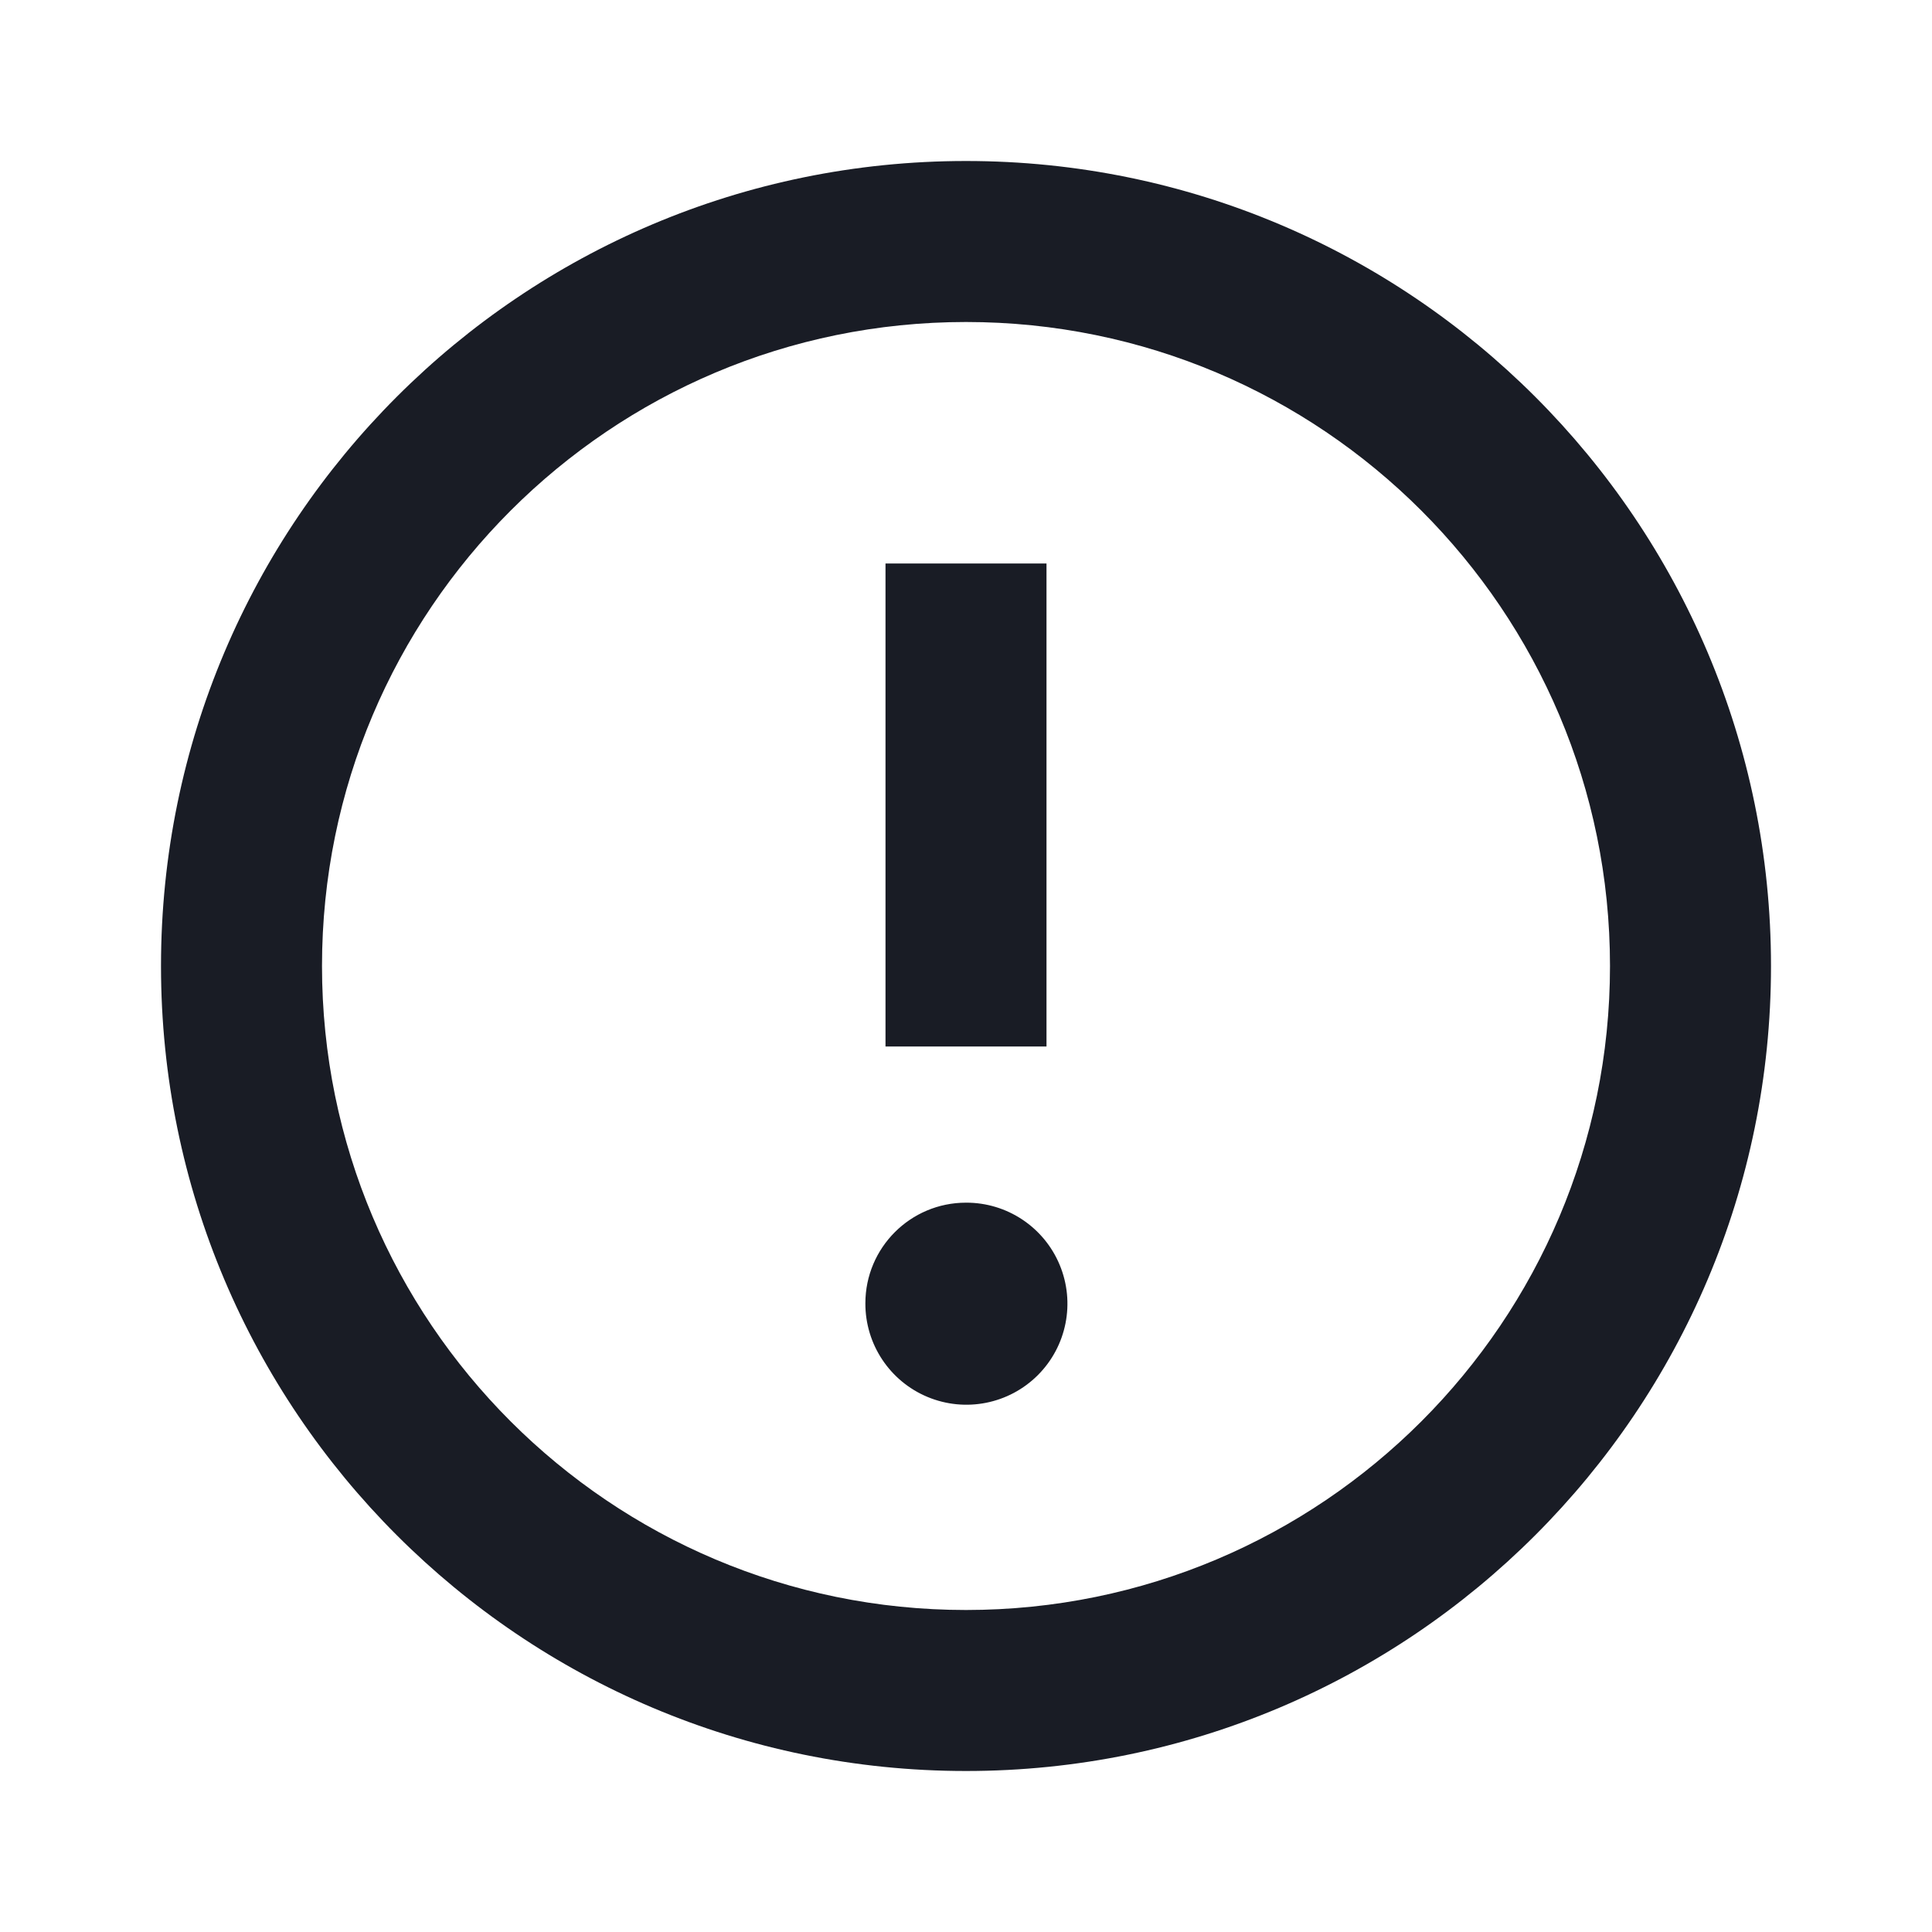
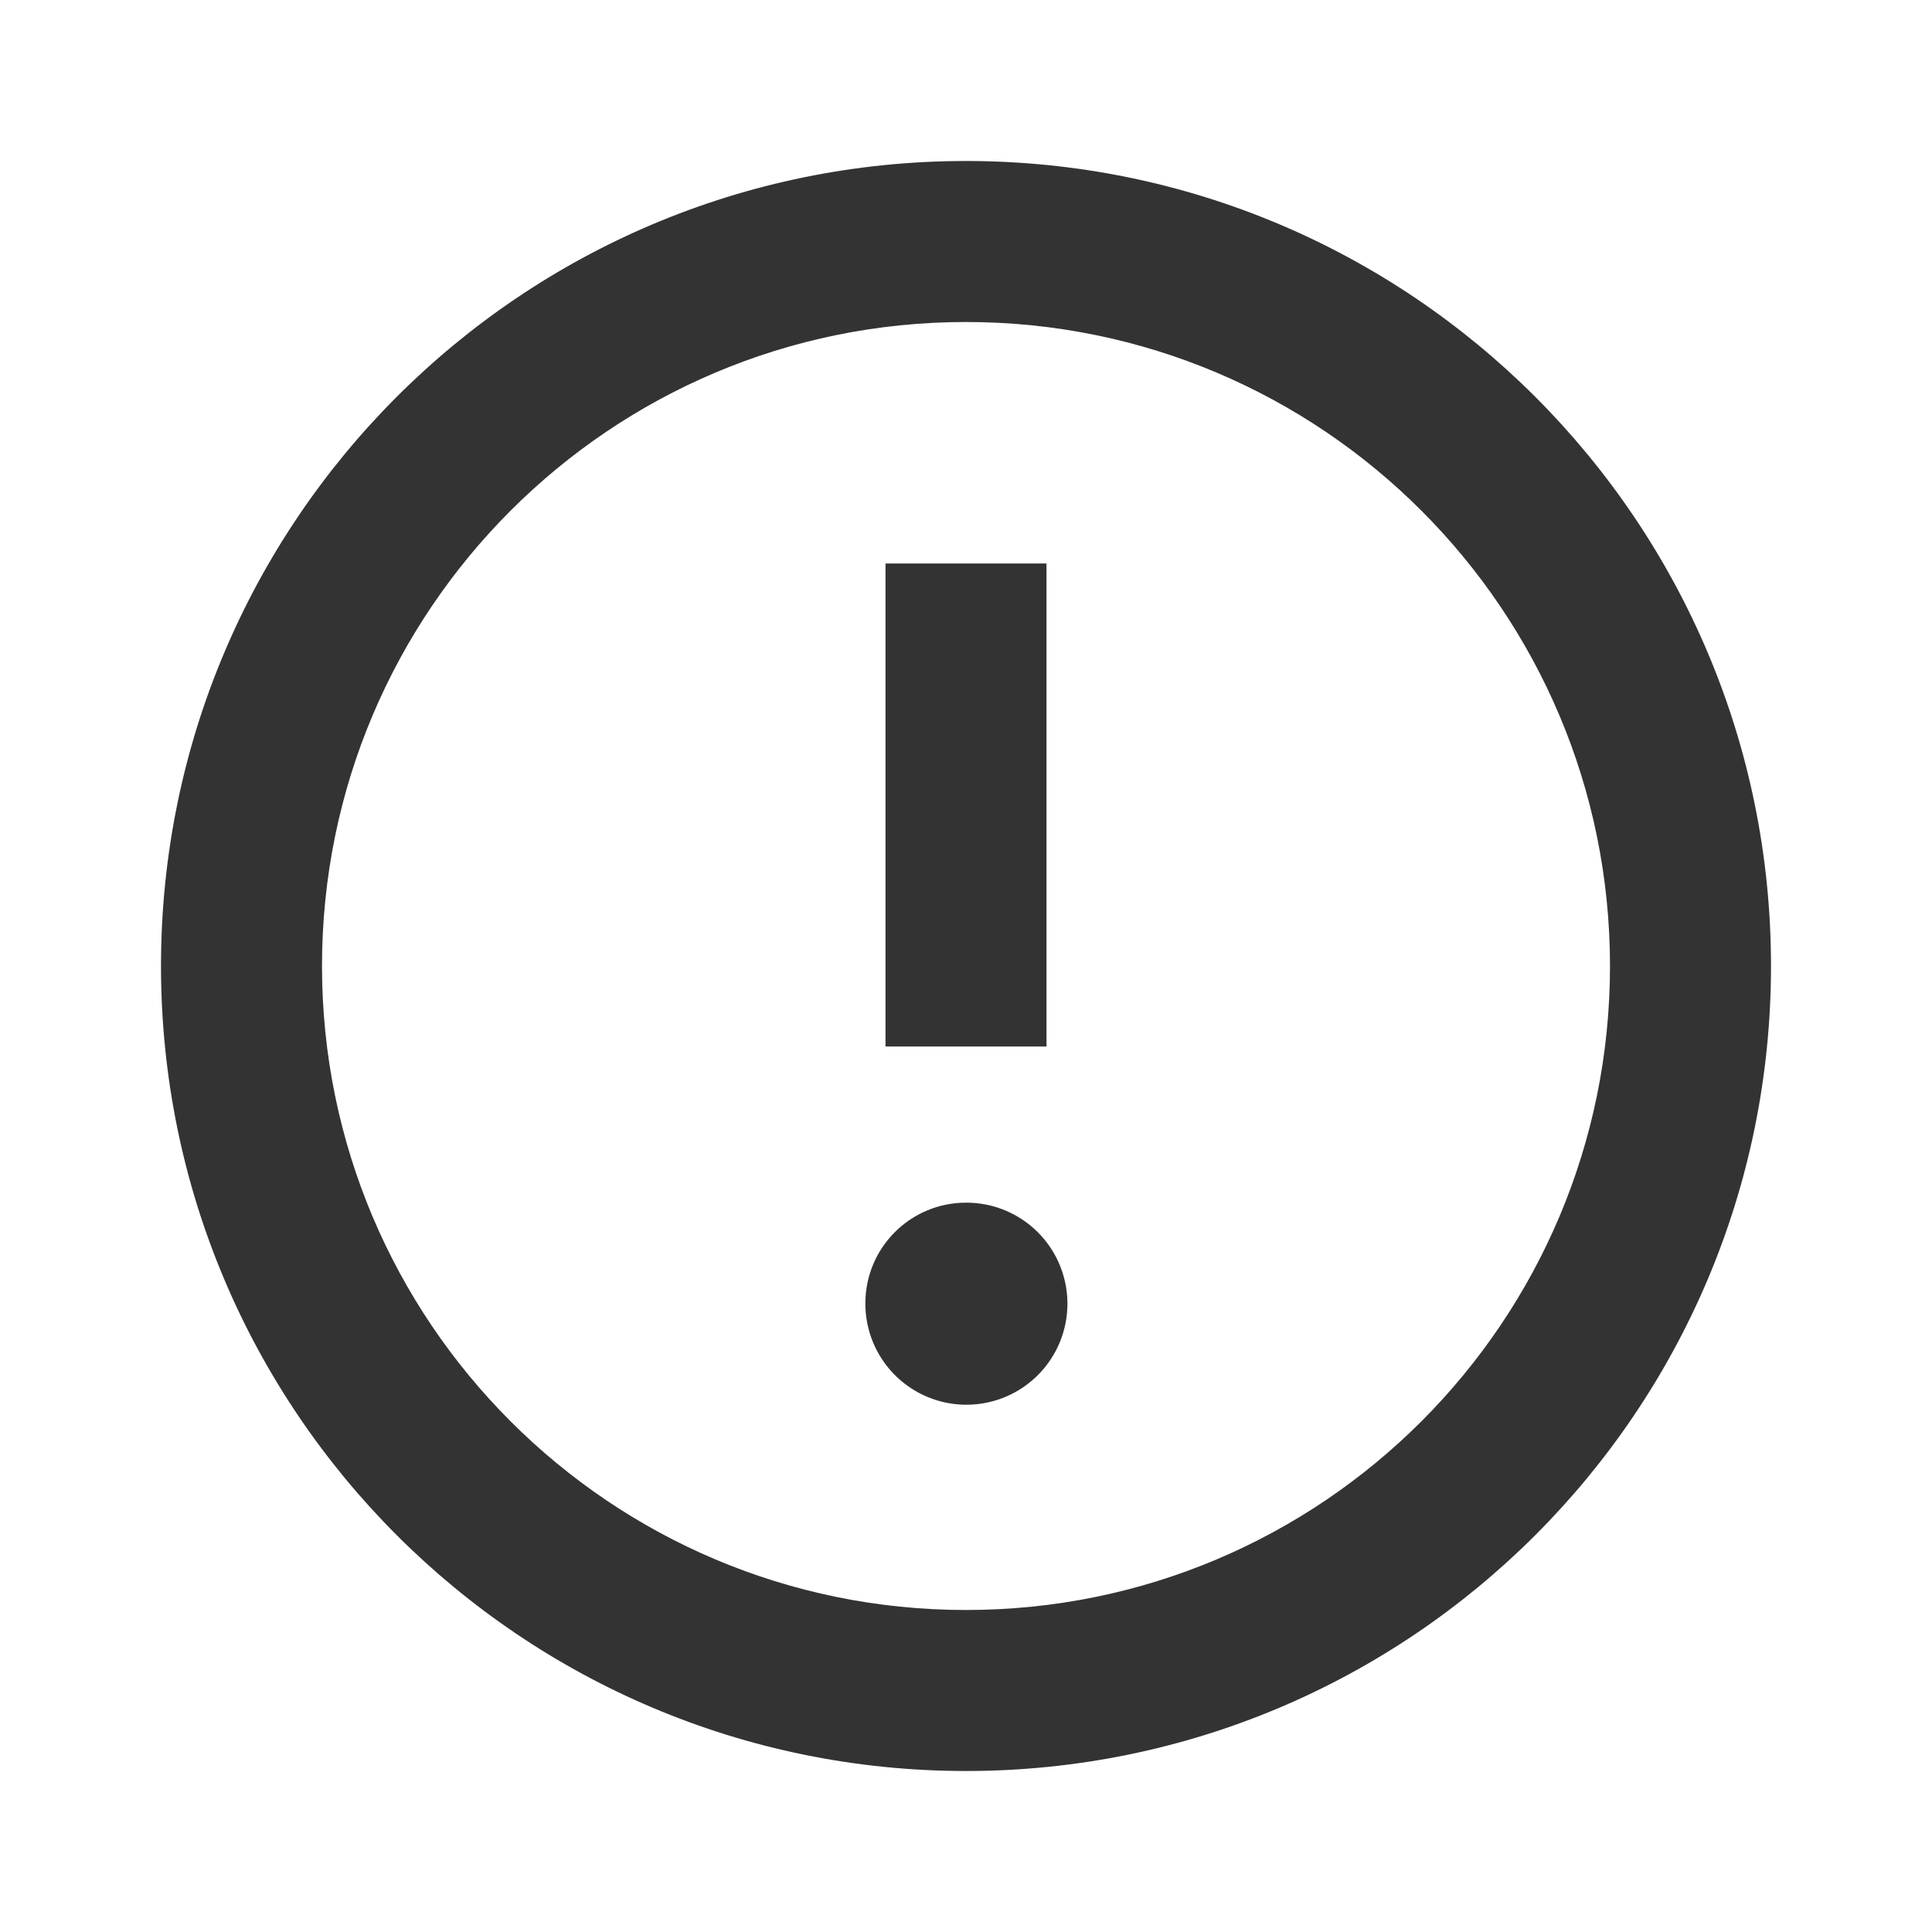
<svg xmlns="http://www.w3.org/2000/svg" class="icon" width="200px" height="200.00px" viewBox="0 0 1024 1024" version="1.1">
-   <path d="M512 938.667a426.667 426.667 0 1 1 426.667-426.667 426.667 426.667 0 0 1-426.667 426.667z m0-768a341.333 341.333 0 1 0 341.333 341.333A341.333 341.333 0 0 0 512 170.667z" fill="#191C25" />
-   <path d="M512 637.44a53.547 53.547 0 1 1-53.333 53.333 53.333 53.333 0 0 1 53.333-53.333z" fill="#191C25" />
-   <path d="M469.333 298.667h85.333v256h-85.333z" fill="#191C25" />
+   <path d="M512 938.667a426.667 426.667 0 1 1 426.667-426.667 426.667 426.667 0 0 1-426.667 426.667z m0-768a341.333 341.333 0 1 0 341.333 341.333A341.333 341.333 0 0 0 512 170.667z" fill="#333333" />
+   <path d="M512 637.44a53.547 53.547 0 1 1-53.333 53.333 53.333 53.333 0 0 1 53.333-53.333z" fill="#333333" />
+   <path d="M469.333 298.667h85.333v256h-85.333z" fill="#333333" />
</svg>
